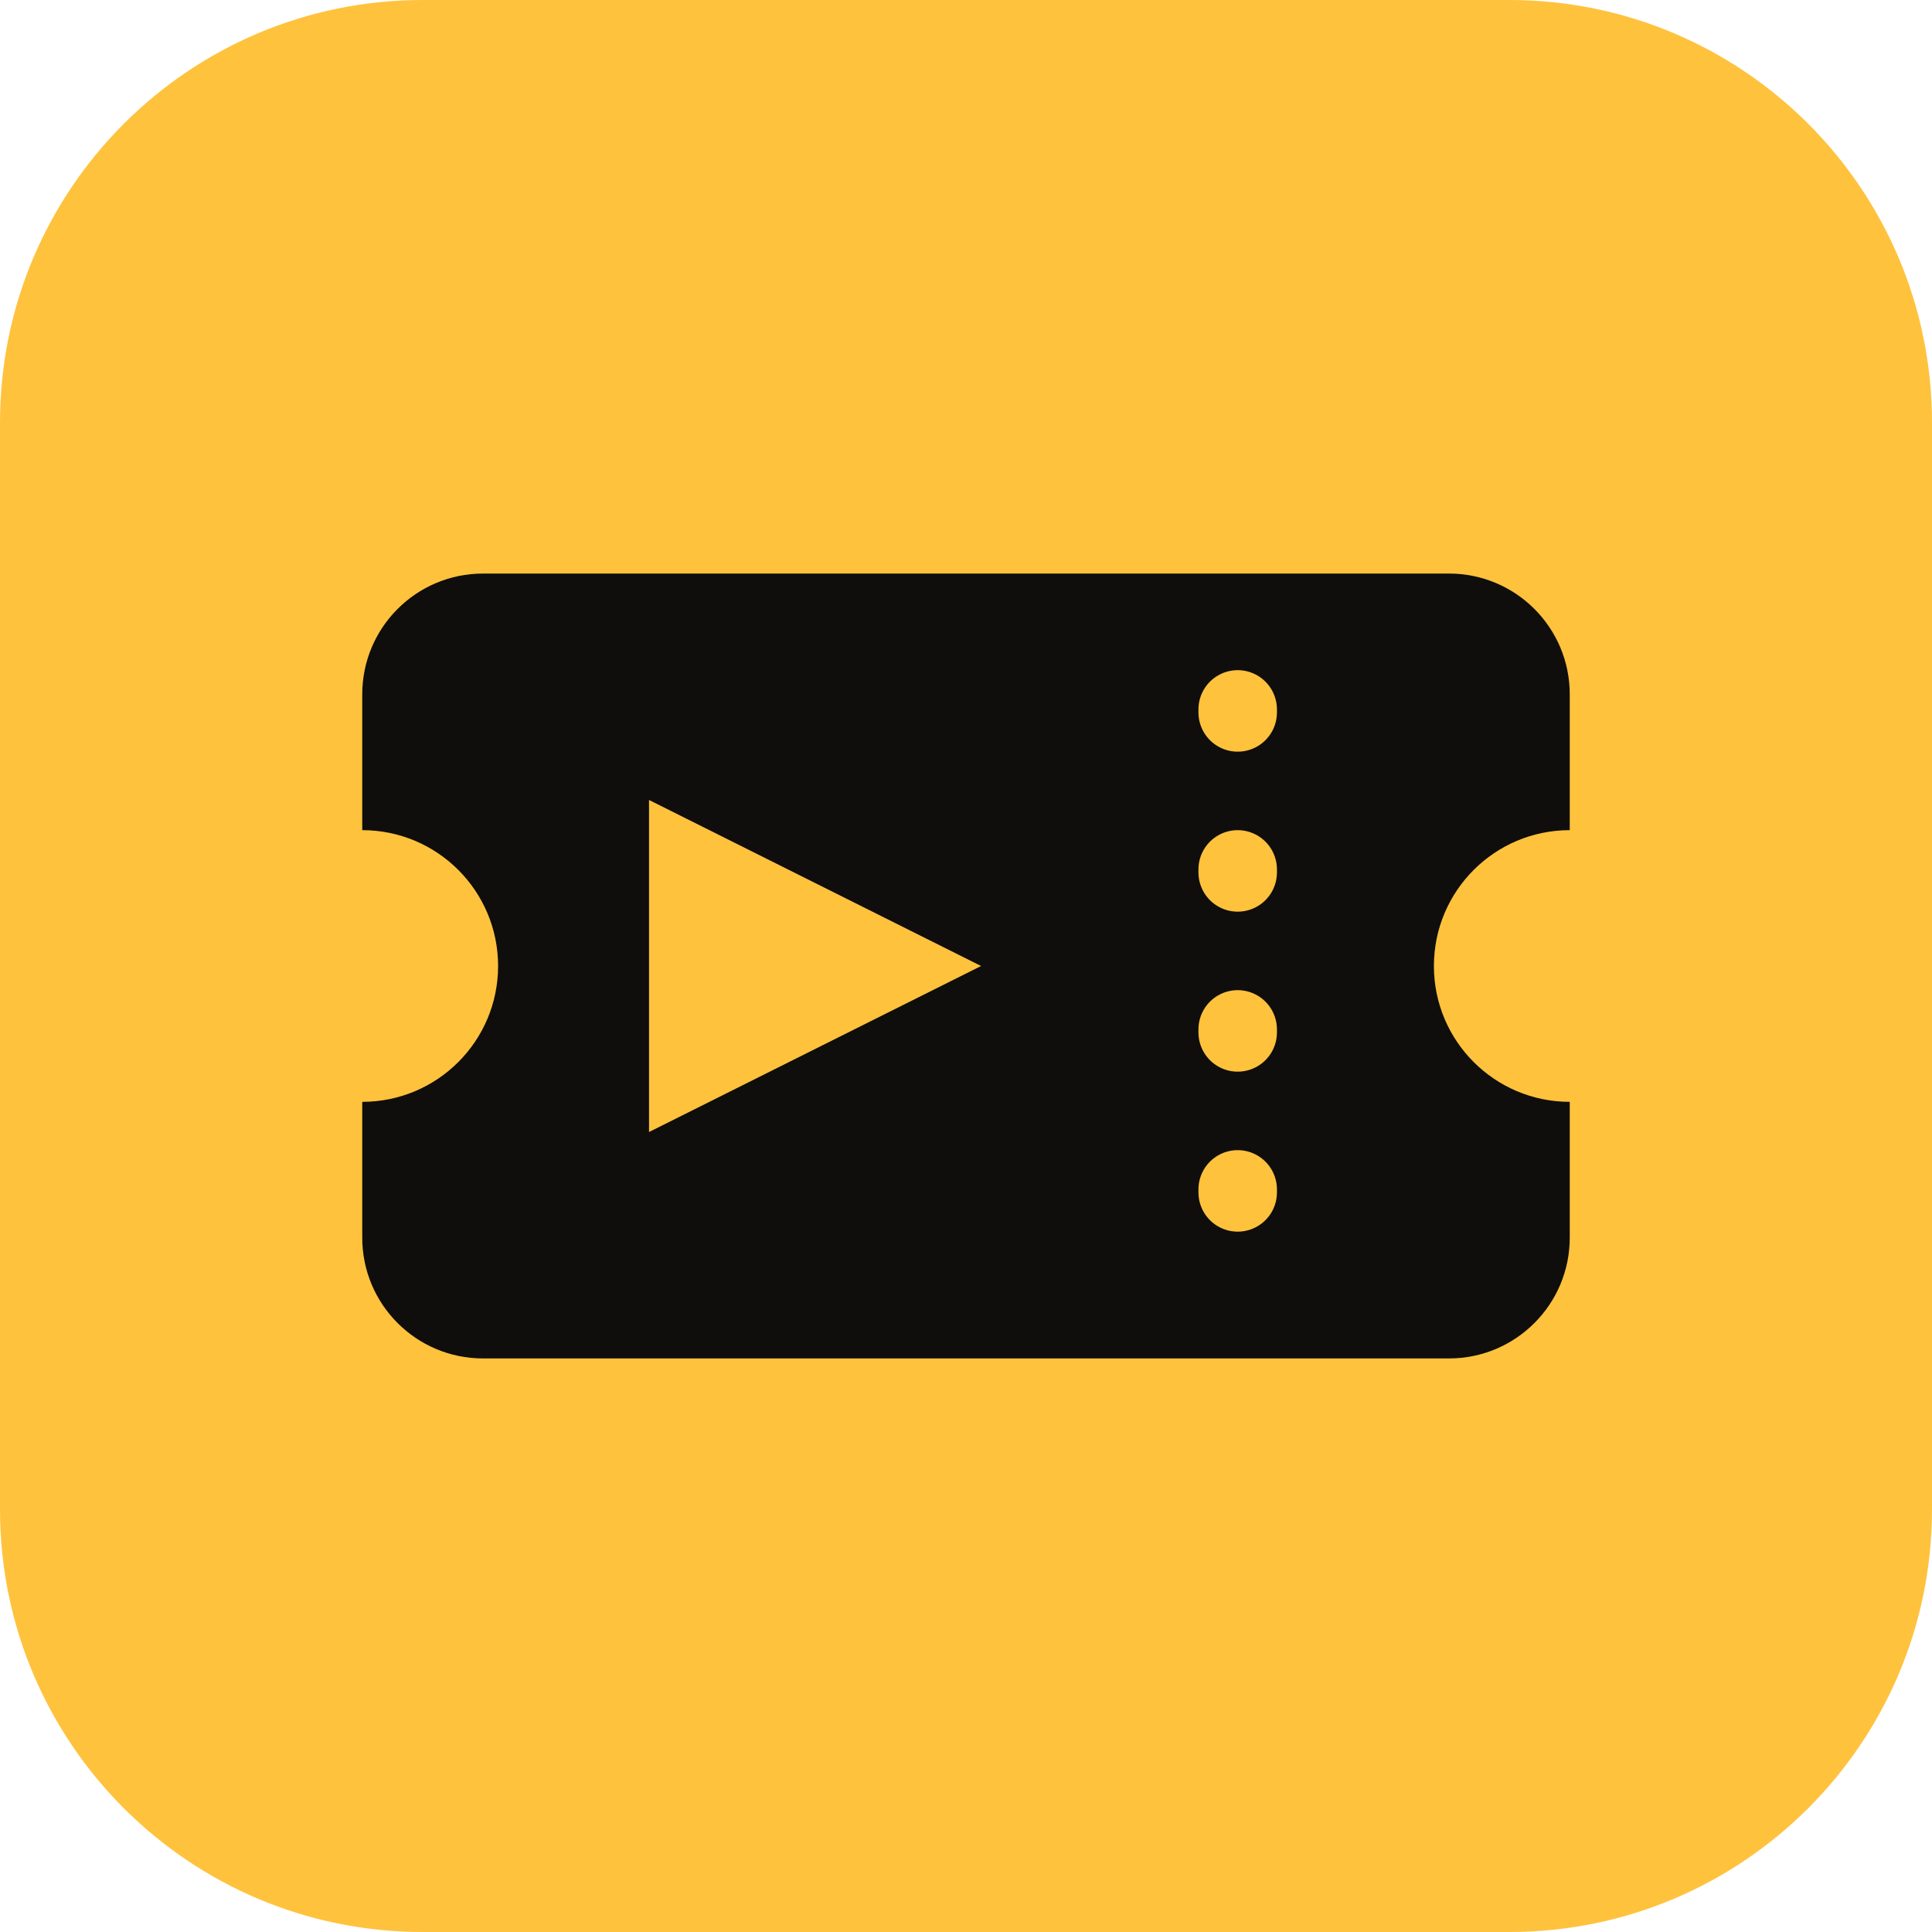
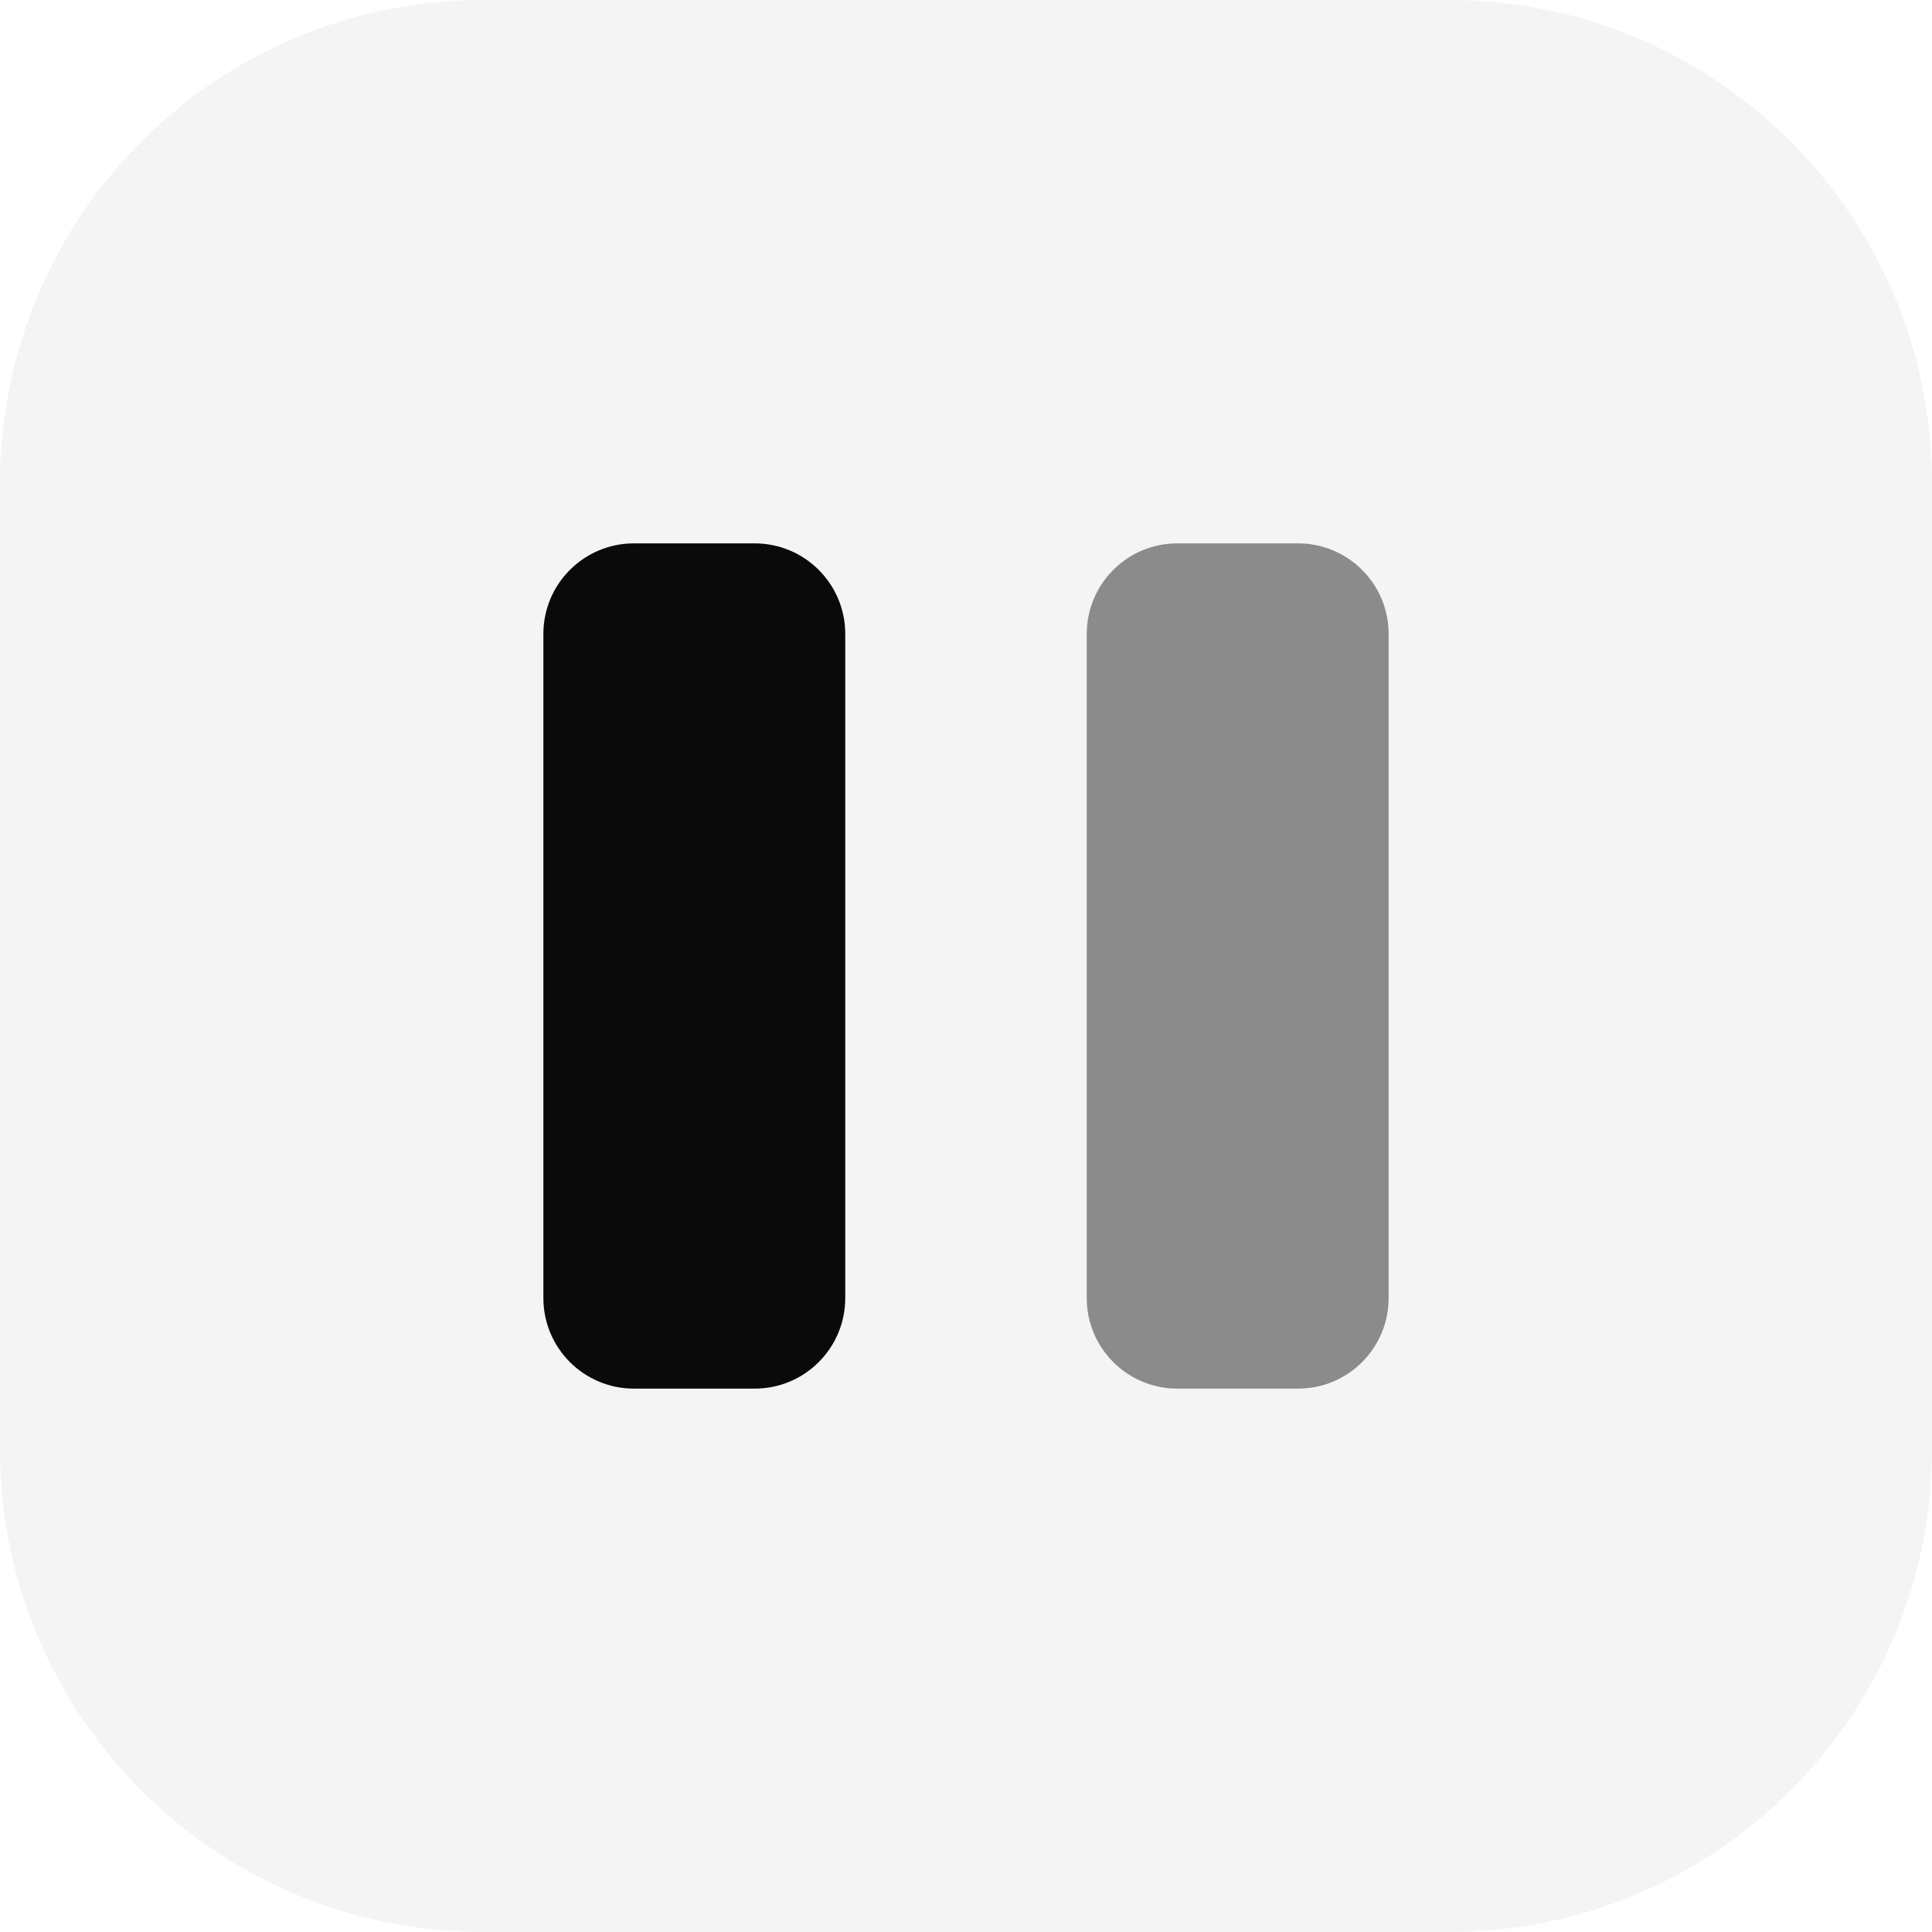
- <svg xmlns="http://www.w3.org/2000/svg" viewBox="0 0 64 64">
-   <rect width="64" height="64" rx="14" fill="#FFC23D" />
-   <path fill="#0F0E0D" d="M16 19h32a4 4 0 0 1 4 4v4.5a4.5 4.5 0 0 0 0 9V41a4 4 0 0 1-4 4H16a4 4 0 0 1-4-4v-4.5a4.5 4.5 0 0 0 0-9V23a4 4 0 0 1 4-4z" />
-   <path stroke="#FFC23D" stroke-width="2.6" stroke-linecap="round" stroke-dasharray="0.1 5.2" d="M41 23.5v17" />
-   <path fill="#FFC23D" d="M21.5 26.5l11 5.5-11 5.5z" />
+ <svg xmlns="http://www.w3.org/2000/svg" viewBox="0 0 32 32">
+   <rect width="32" height="32" rx="8" fill="#F4F4F5" />
+   <rect x="9" y="9" width="5" height="14" rx="1.5" fill="#0A0A0B" />
+   <rect x="18" y="9" width="5" height="14" rx="1.5" fill="#0A0A0B" opacity="0.45" />
</svg>
